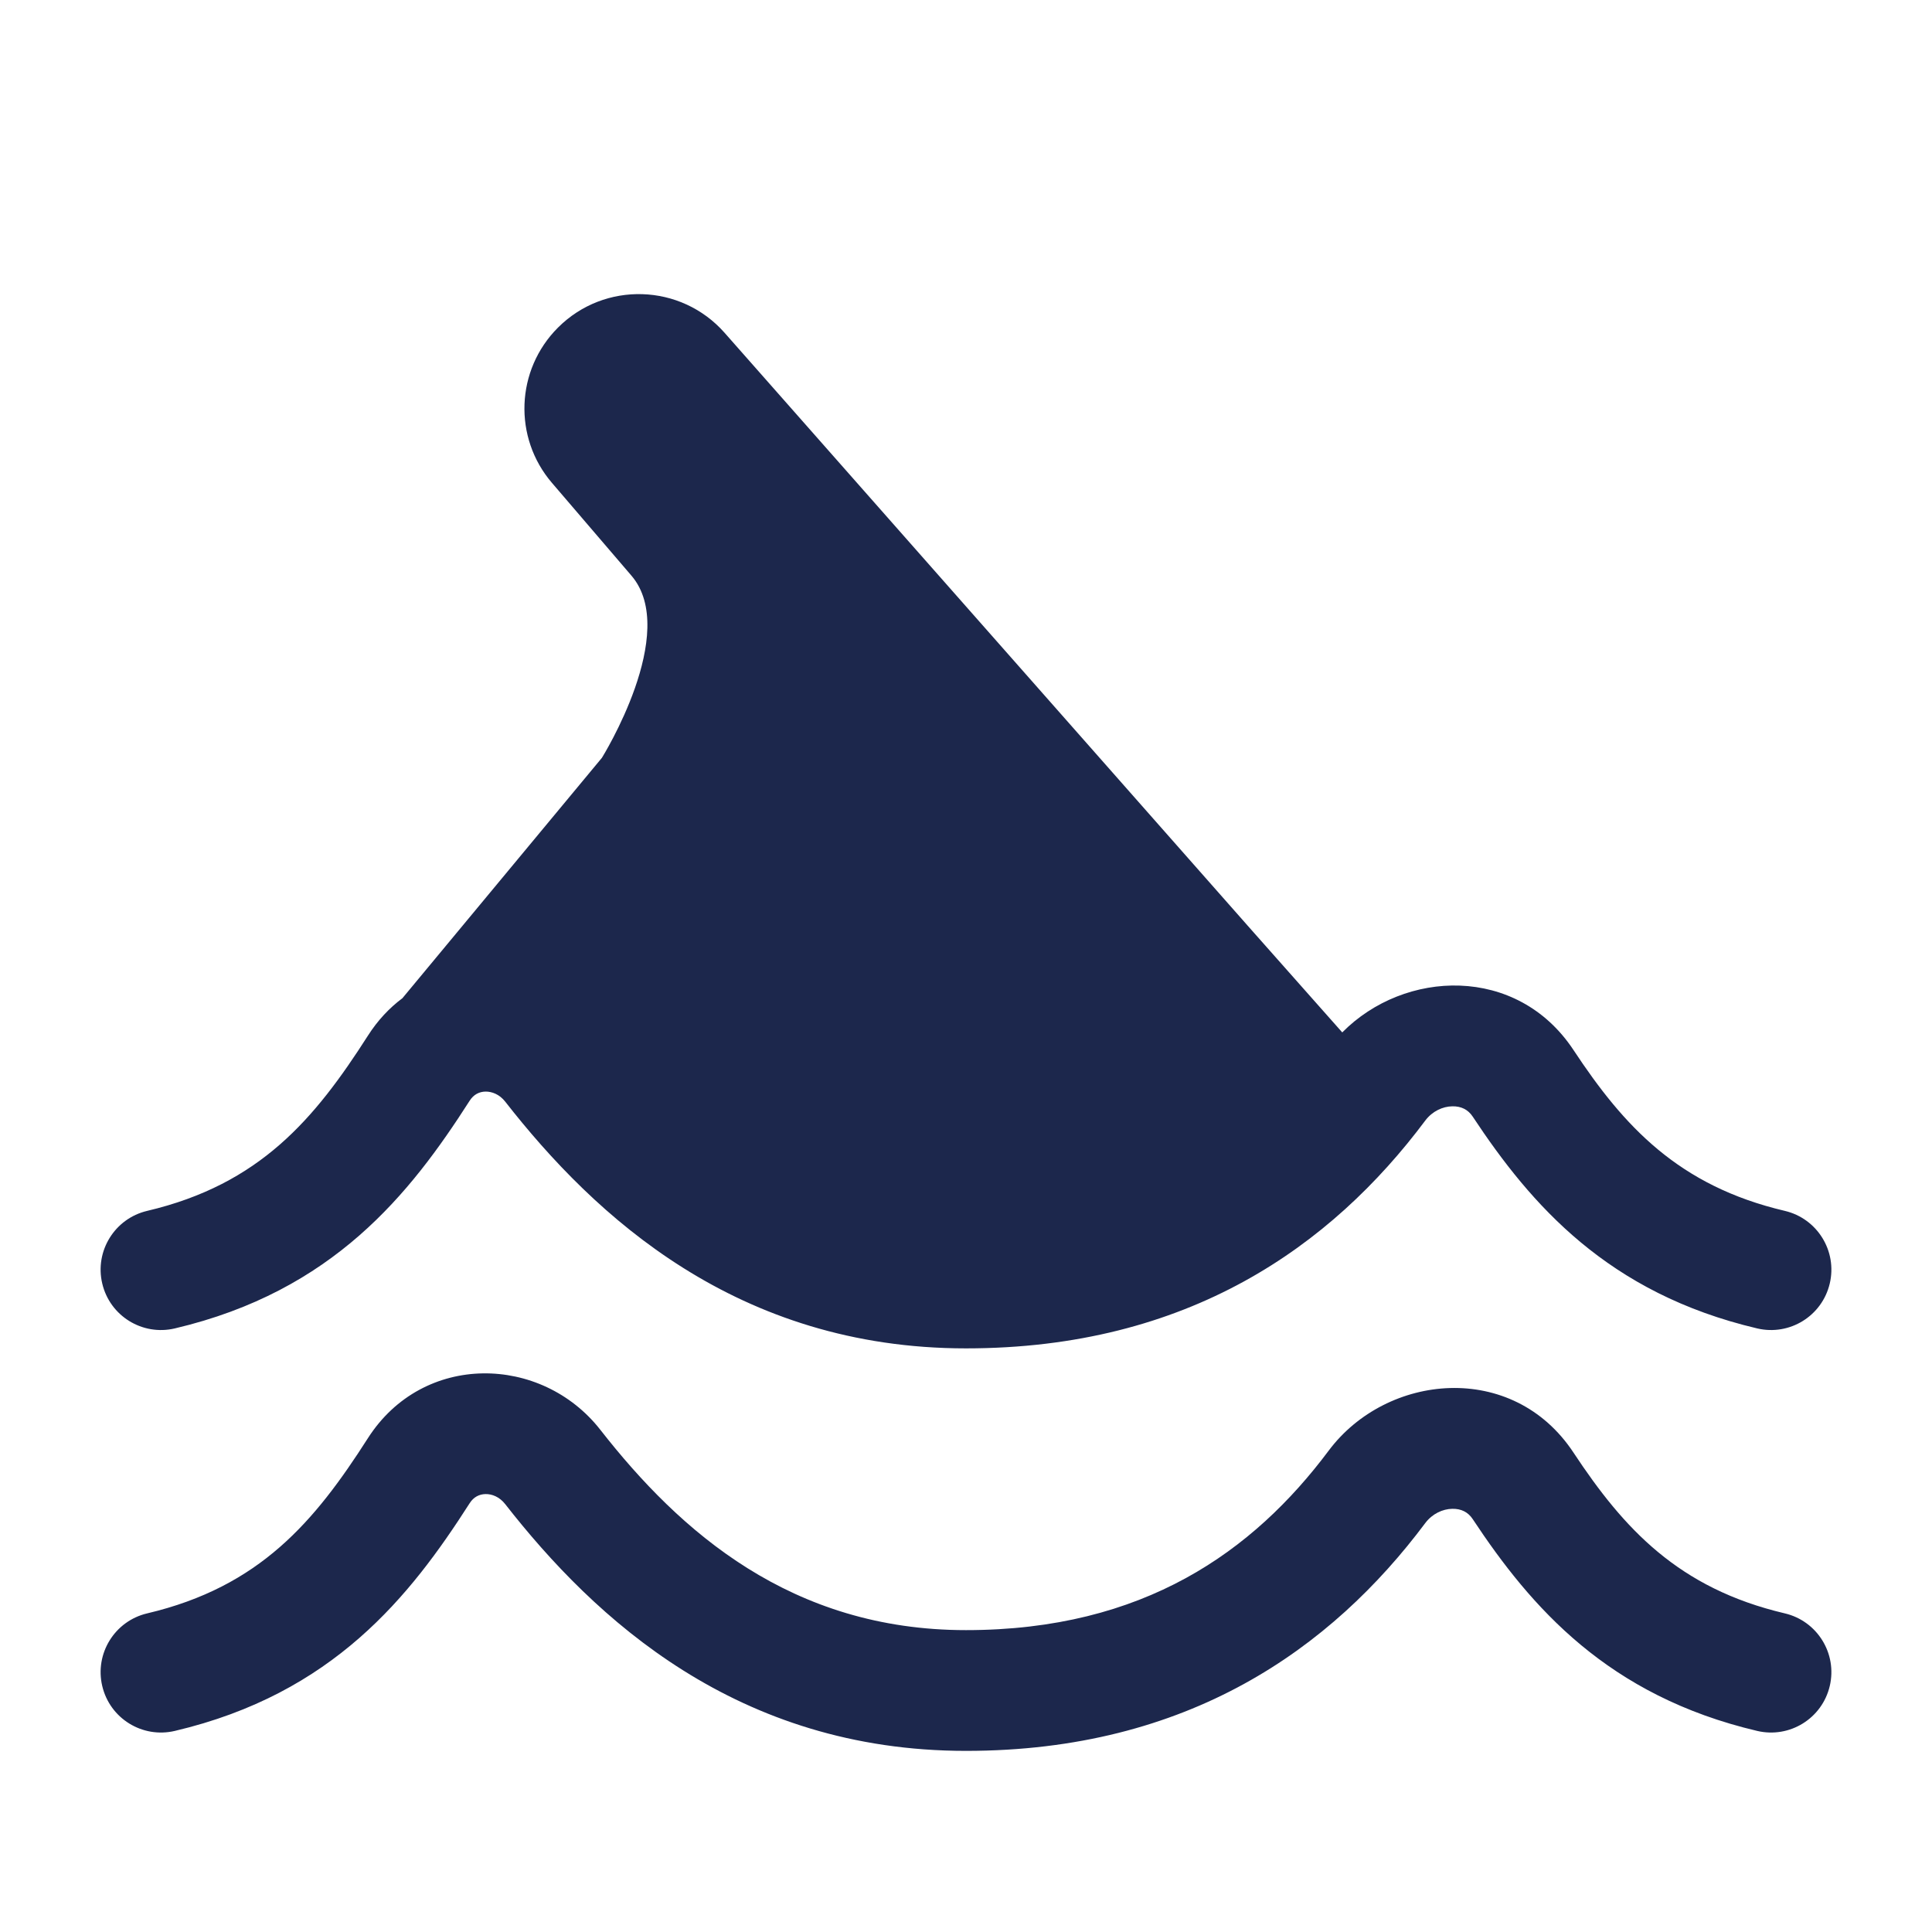
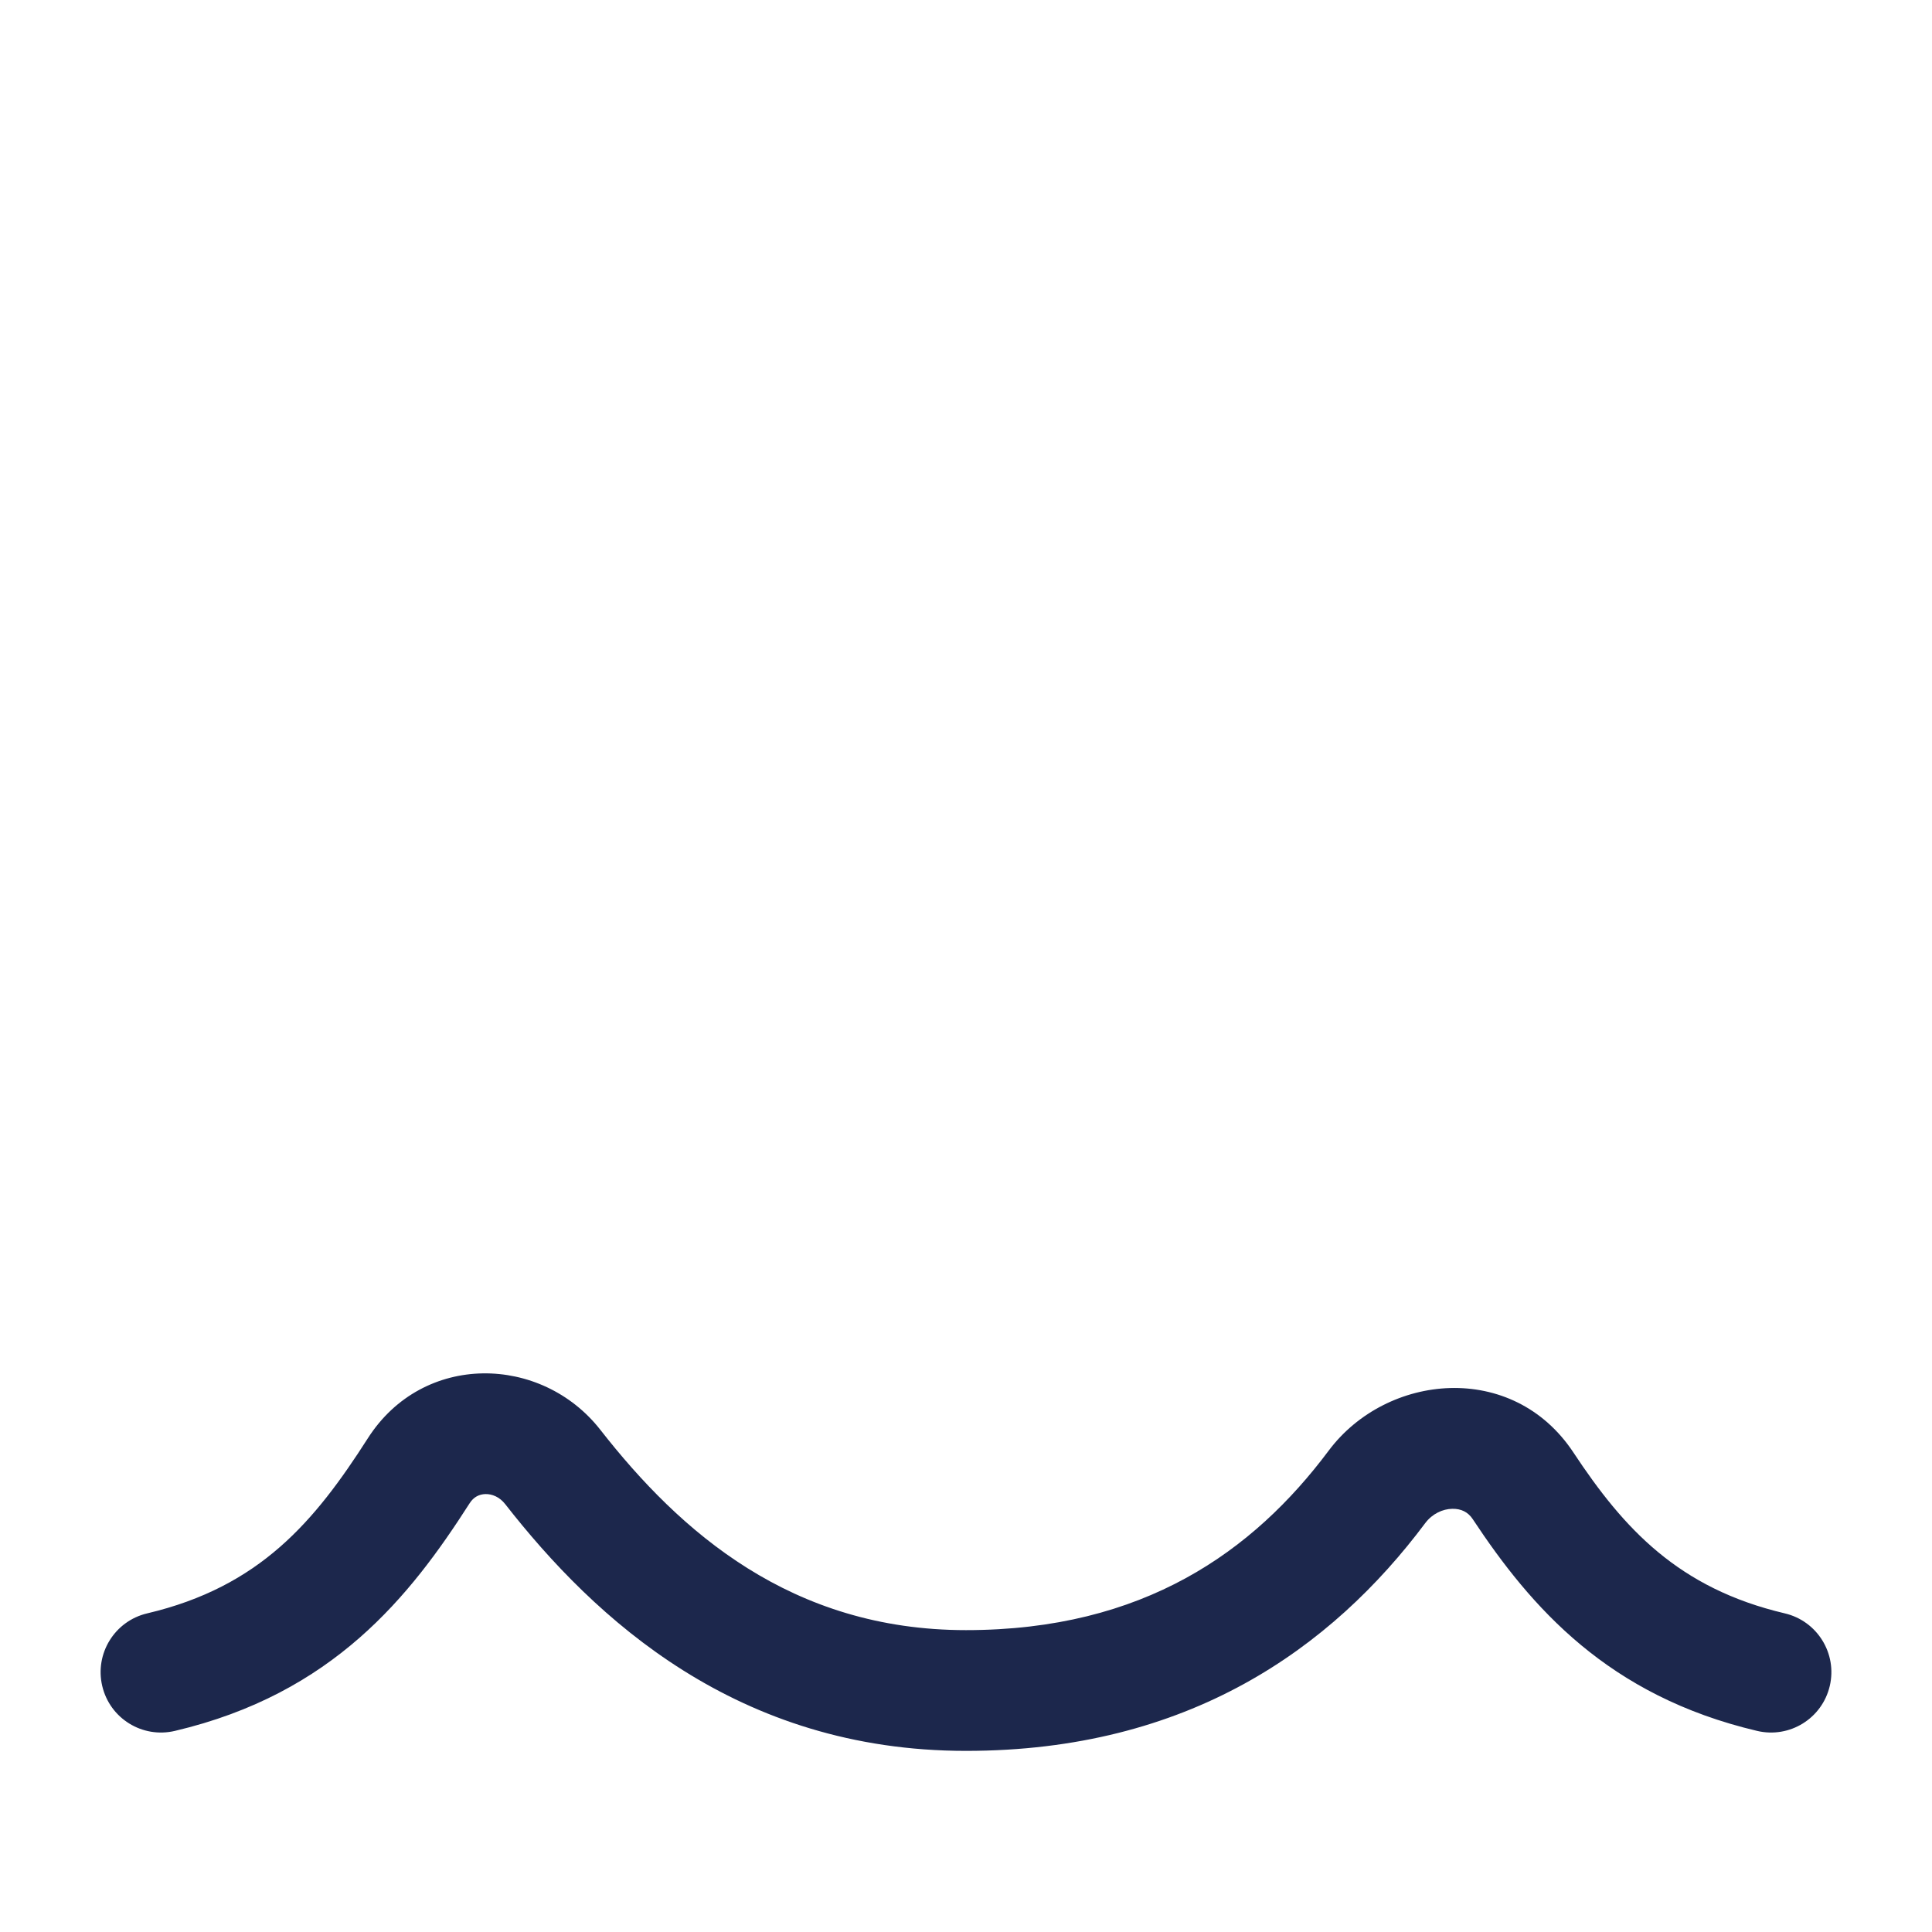
<svg xmlns="http://www.w3.org/2000/svg" width="800px" height="800px" viewBox="0 0 24 24" fill="none">
  <path fill-rule="evenodd" clip-rule="evenodd" d="M4.57 17.866C5.257 16.792 6.727 16.827 7.458 17.762C8.448 19.029 9.83 20.25 12 20.25C14.209 20.25 15.57 19.271 16.505 18.021C17.225 17.058 18.791 16.901 19.546 18.044C20.171 18.989 20.849 19.731 22.172 20.042C22.575 20.137 22.825 20.541 22.73 20.944C22.635 21.348 22.231 21.597 21.828 21.502C19.976 21.066 19.021 19.969 18.294 18.87C18.237 18.784 18.152 18.741 18.041 18.743C17.922 18.745 17.794 18.803 17.706 18.919C16.539 20.48 14.76 21.75 12 21.75C9.158 21.75 7.389 20.11 6.276 18.685C6.204 18.593 6.11 18.558 6.03 18.56C5.954 18.562 5.884 18.595 5.834 18.674C5.094 19.83 4.139 21.039 2.172 21.502C1.769 21.597 1.365 21.348 1.27 20.944C1.175 20.541 1.425 20.137 1.828 20.042C3.229 19.712 3.908 18.901 4.57 17.866Z" fill="#1C274C" />
-   <path d="M22.172 15.042C20.849 14.731 20.171 13.989 19.546 13.043C18.845 11.984 17.447 12.043 16.674 12.825L15.5 11.5L9.001 4.134C8.459 3.52 7.51 3.49 6.931 4.07C6.406 4.595 6.373 5.435 6.857 5.999L7.844 7.151C8.449 7.857 7.477 9.414 7.477 9.414L4.999 12.4C4.837 12.521 4.691 12.676 4.57 12.866C3.908 13.901 3.229 14.712 1.828 15.042C1.425 15.137 1.175 15.541 1.27 15.944C1.365 16.348 1.769 16.597 2.172 16.502C4.139 16.039 5.094 14.83 5.834 13.674C5.884 13.595 5.954 13.562 6.03 13.56C6.11 13.559 6.204 13.593 6.276 13.685C7.389 15.11 9.158 16.75 12 16.75C14.76 16.75 16.539 15.48 17.706 13.919C17.794 13.803 17.922 13.745 18.041 13.743C18.152 13.741 18.237 13.784 18.294 13.87C19.021 14.969 19.976 16.066 21.828 16.502C22.231 16.597 22.635 16.348 22.73 15.944C22.825 15.541 22.575 15.137 22.172 15.042Z" fill="#1C274C" />
+   <path d="M22.172 15.042C20.849 14.731 20.171 13.989 19.546 13.043C18.845 11.984 17.447 12.043 16.674 12.825L15.5 11.5L9.001 4.134C8.459 3.52 7.51 3.49 6.931 4.07C6.406 4.595 6.373 5.435 6.857 5.999L7.844 7.151C8.449 7.857 7.477 9.414 7.477 9.414L4.999 12.4C4.837 12.521 4.691 12.676 4.57 12.866C3.908 13.901 3.229 14.712 1.828 15.042C1.425 15.137 1.175 15.541 1.27 15.944C1.365 16.348 1.769 16.597 2.172 16.502C4.139 16.039 5.094 14.83 5.834 13.674C5.884 13.595 5.954 13.562 6.03 13.56C6.11 13.559 6.204 13.593 6.276 13.685C7.389 15.11 9.158 16.75 12 16.75C14.76 16.75 16.539 15.48 17.706 13.919C17.794 13.803 17.922 13.745 18.041 13.743C18.152 13.741 18.237 13.784 18.294 13.87C19.021 14.969 19.976 16.066 21.828 16.502C22.231 16.597 22.635 16.348 22.73 15.944C22.825 15.541 22.575 15.137 22.172 15.042Z" fill="#FFFF" />
  <path d="M17 8C18.381 8 19.5 6.881 19.5 5.5C19.5 4.119 18.381 3 17 3C15.62 3 14.5 4.119 14.5 5.5C14.5 6.881 15.62 8 17 8Z" fill="#FFFF" />
</svg>
